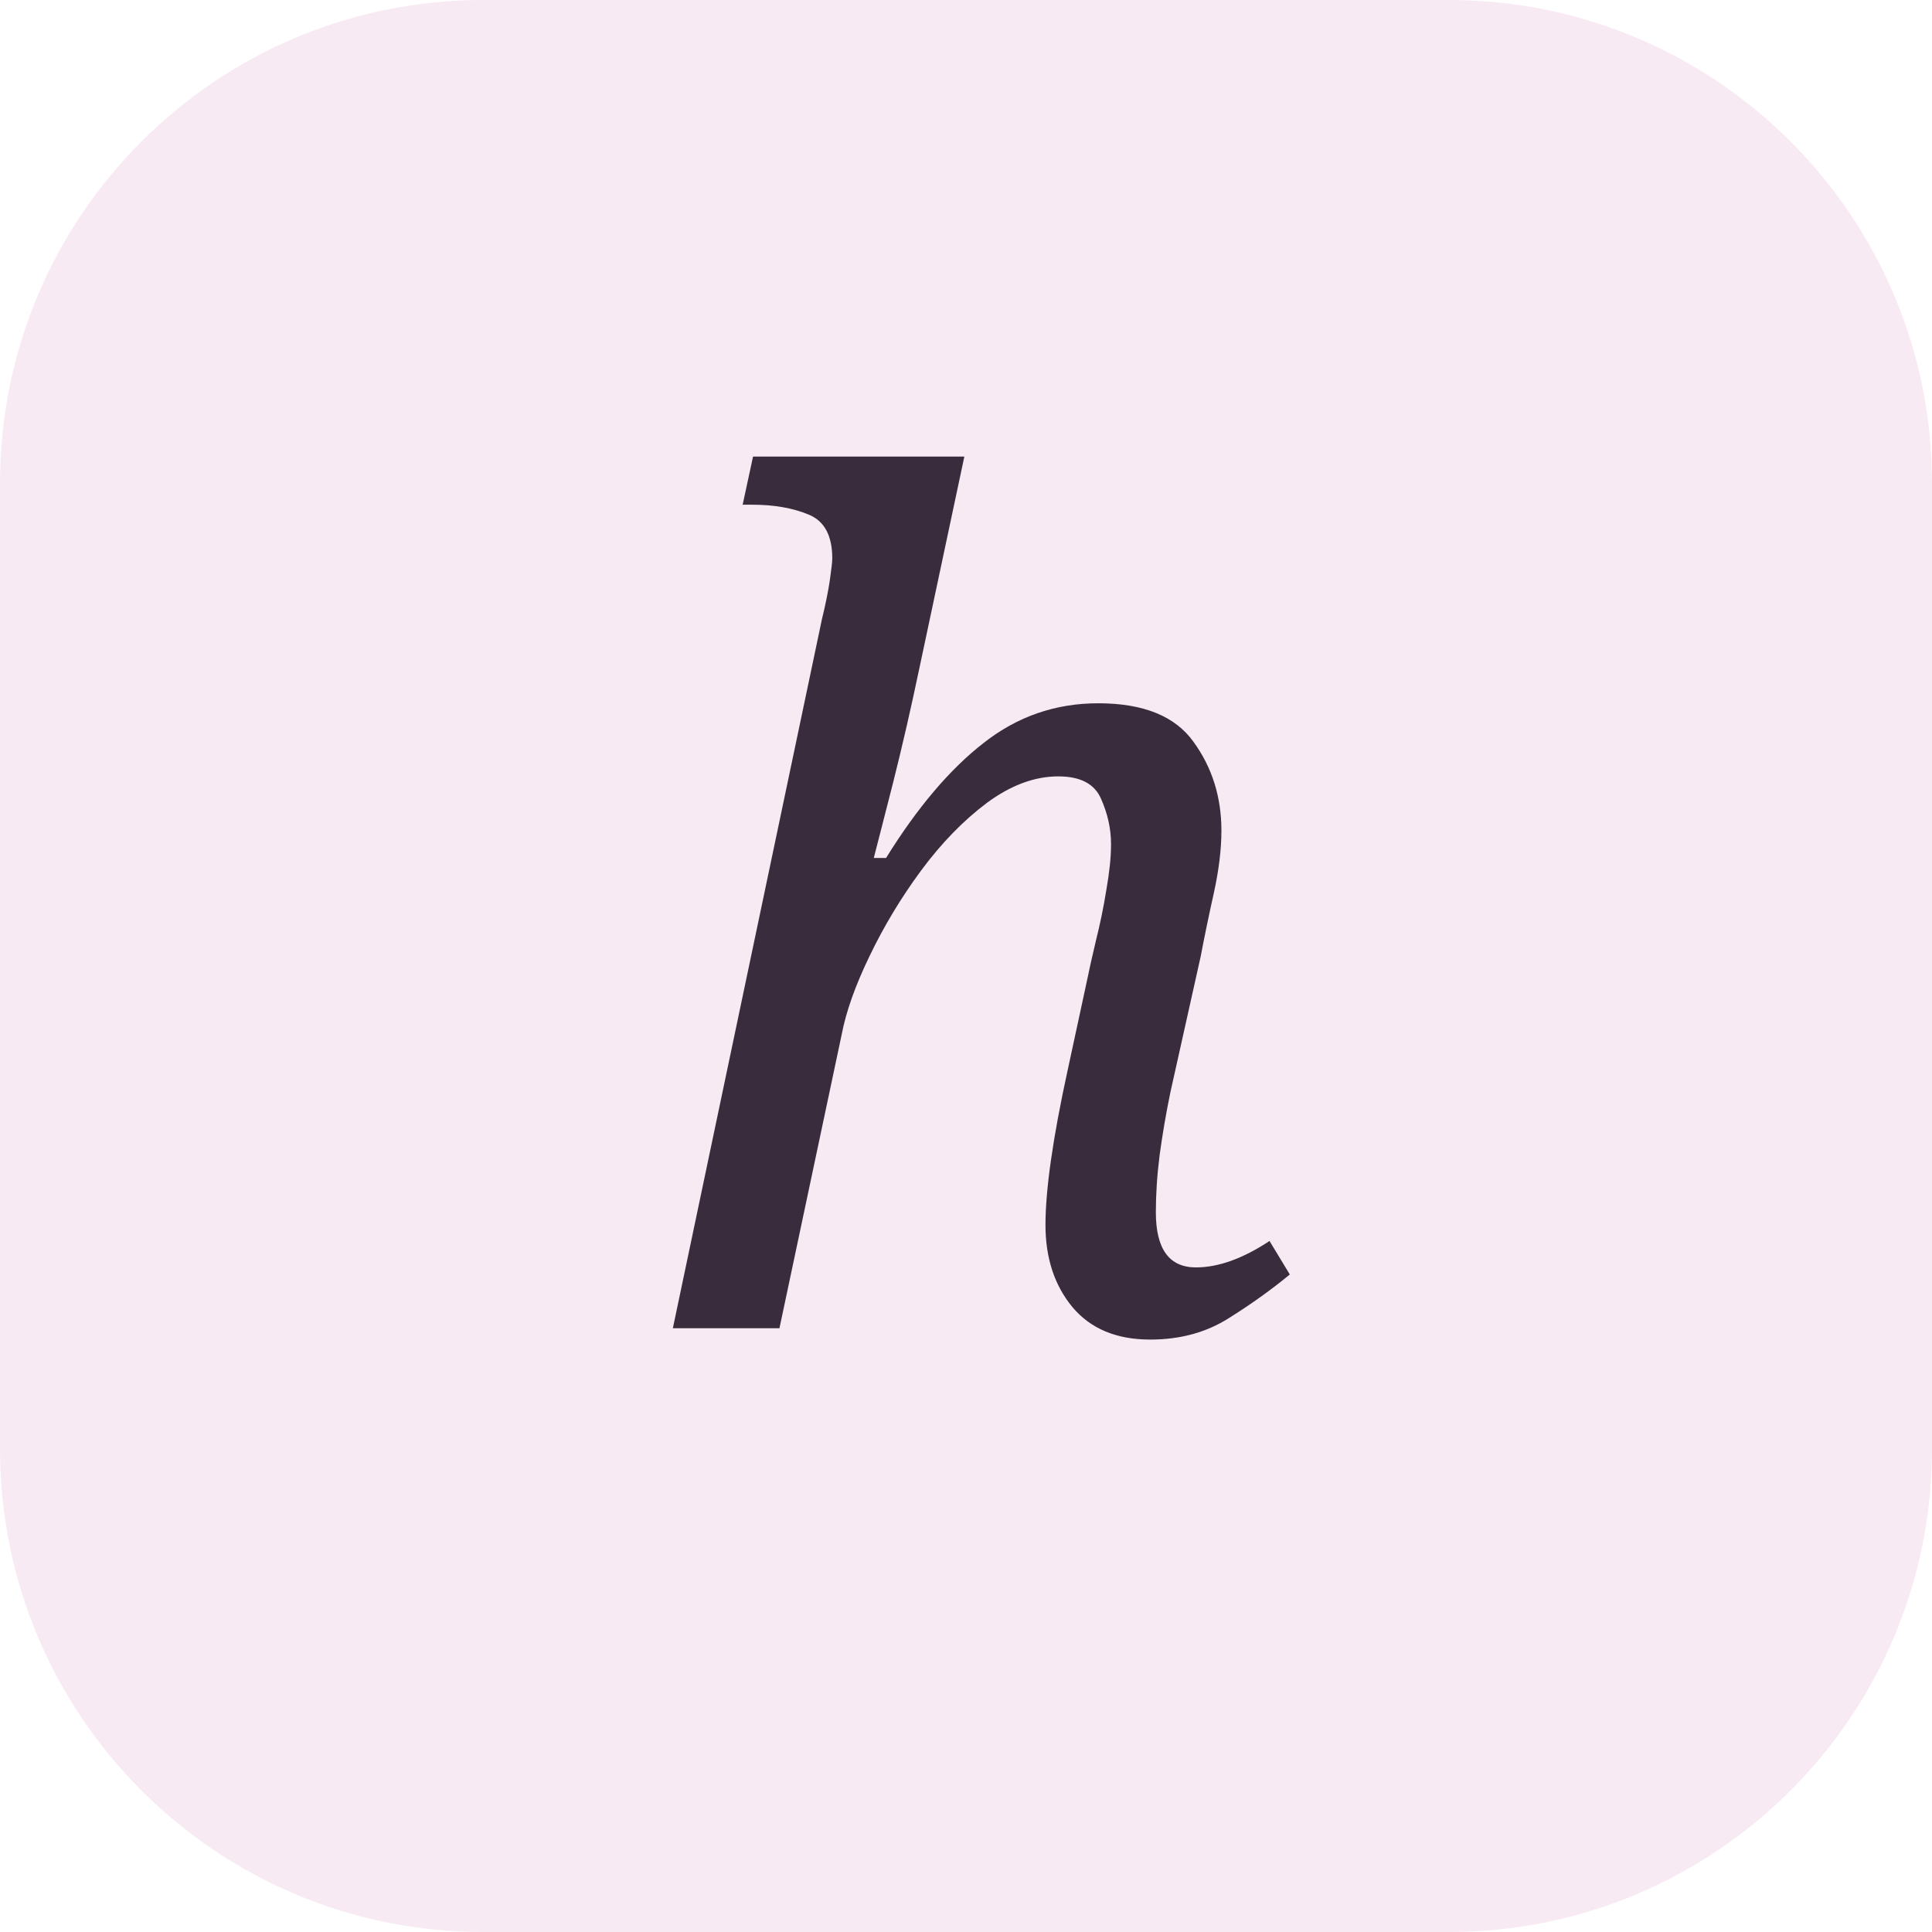
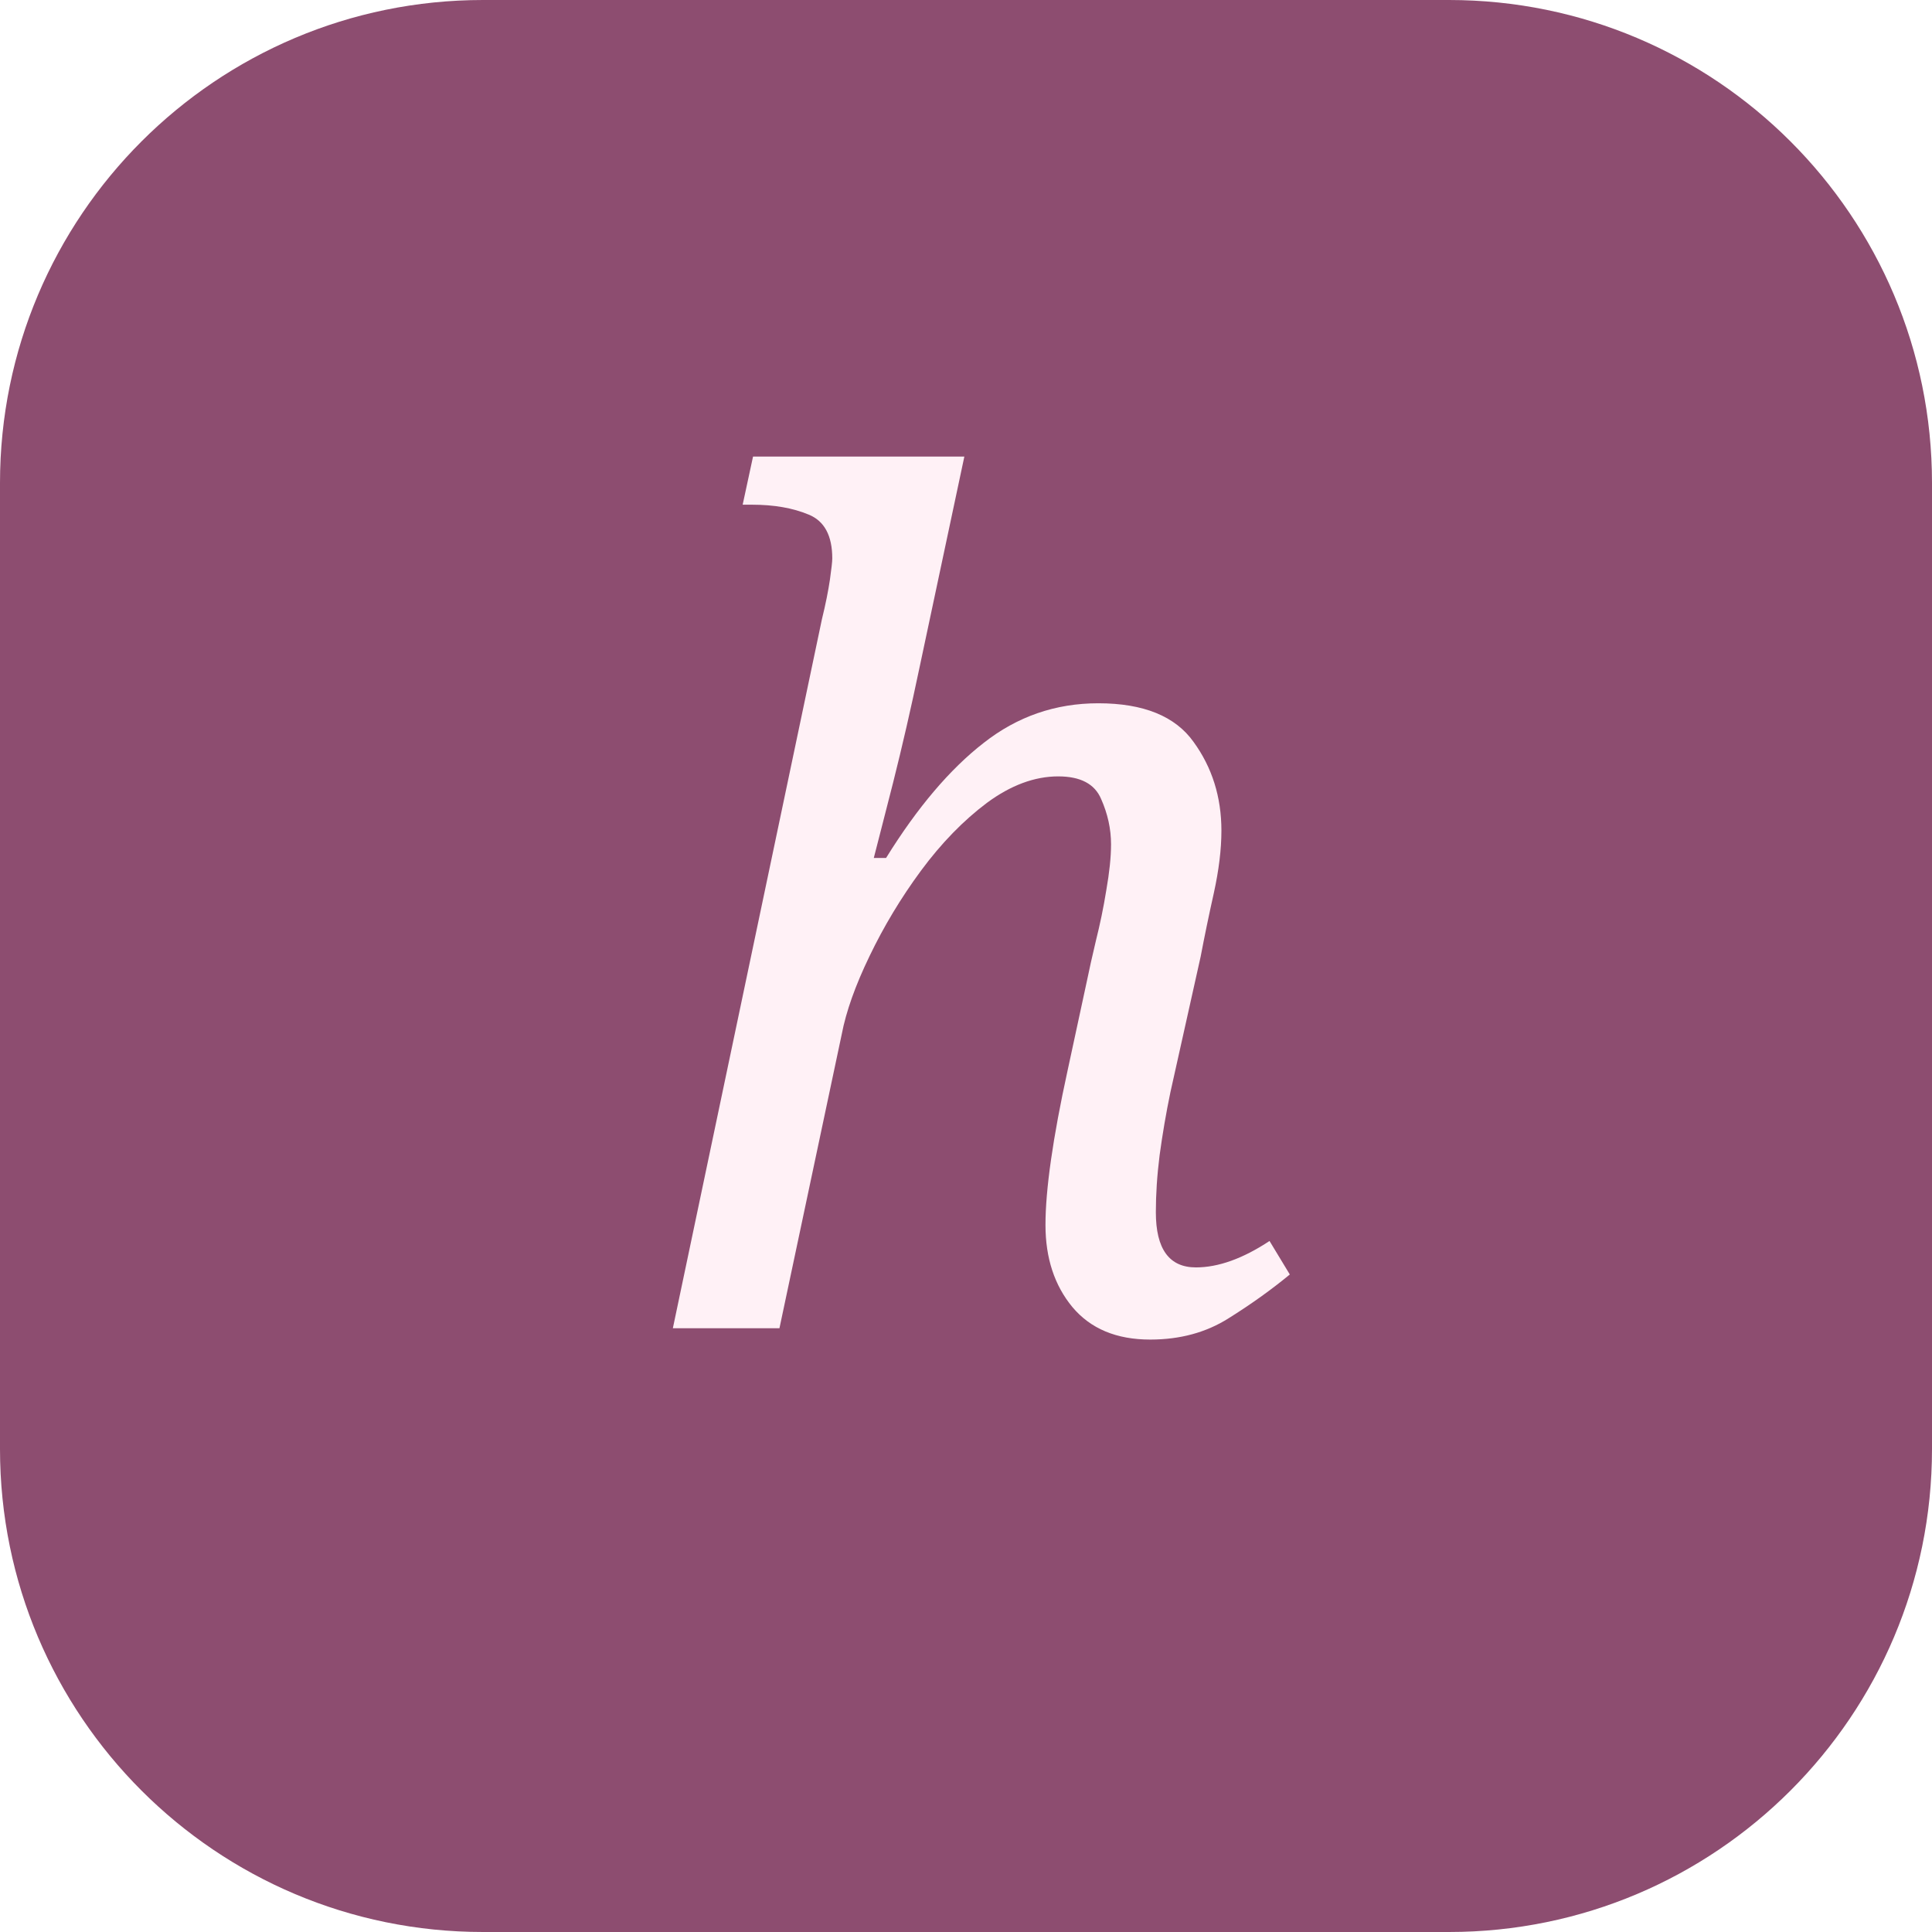
<svg xmlns="http://www.w3.org/2000/svg" viewBox="0 0 64 64">
-   <rect width="64" height="64" rx="16" fill="#F8EAF3" />
-   <text x="32" y="44" text-anchor="middle" font-family="Georgia,serif" font-size="38" font-style="italic" fill="#392D3D">h</text>
+   <rect width="64" height="64" rx="16" fill="#8D4D70" />
+   <text x="32" y="44" text-anchor="middle" font-family="Georgia,serif" font-size="38" font-style="italic" fill="#FFF1F6">h</text>
</svg>
